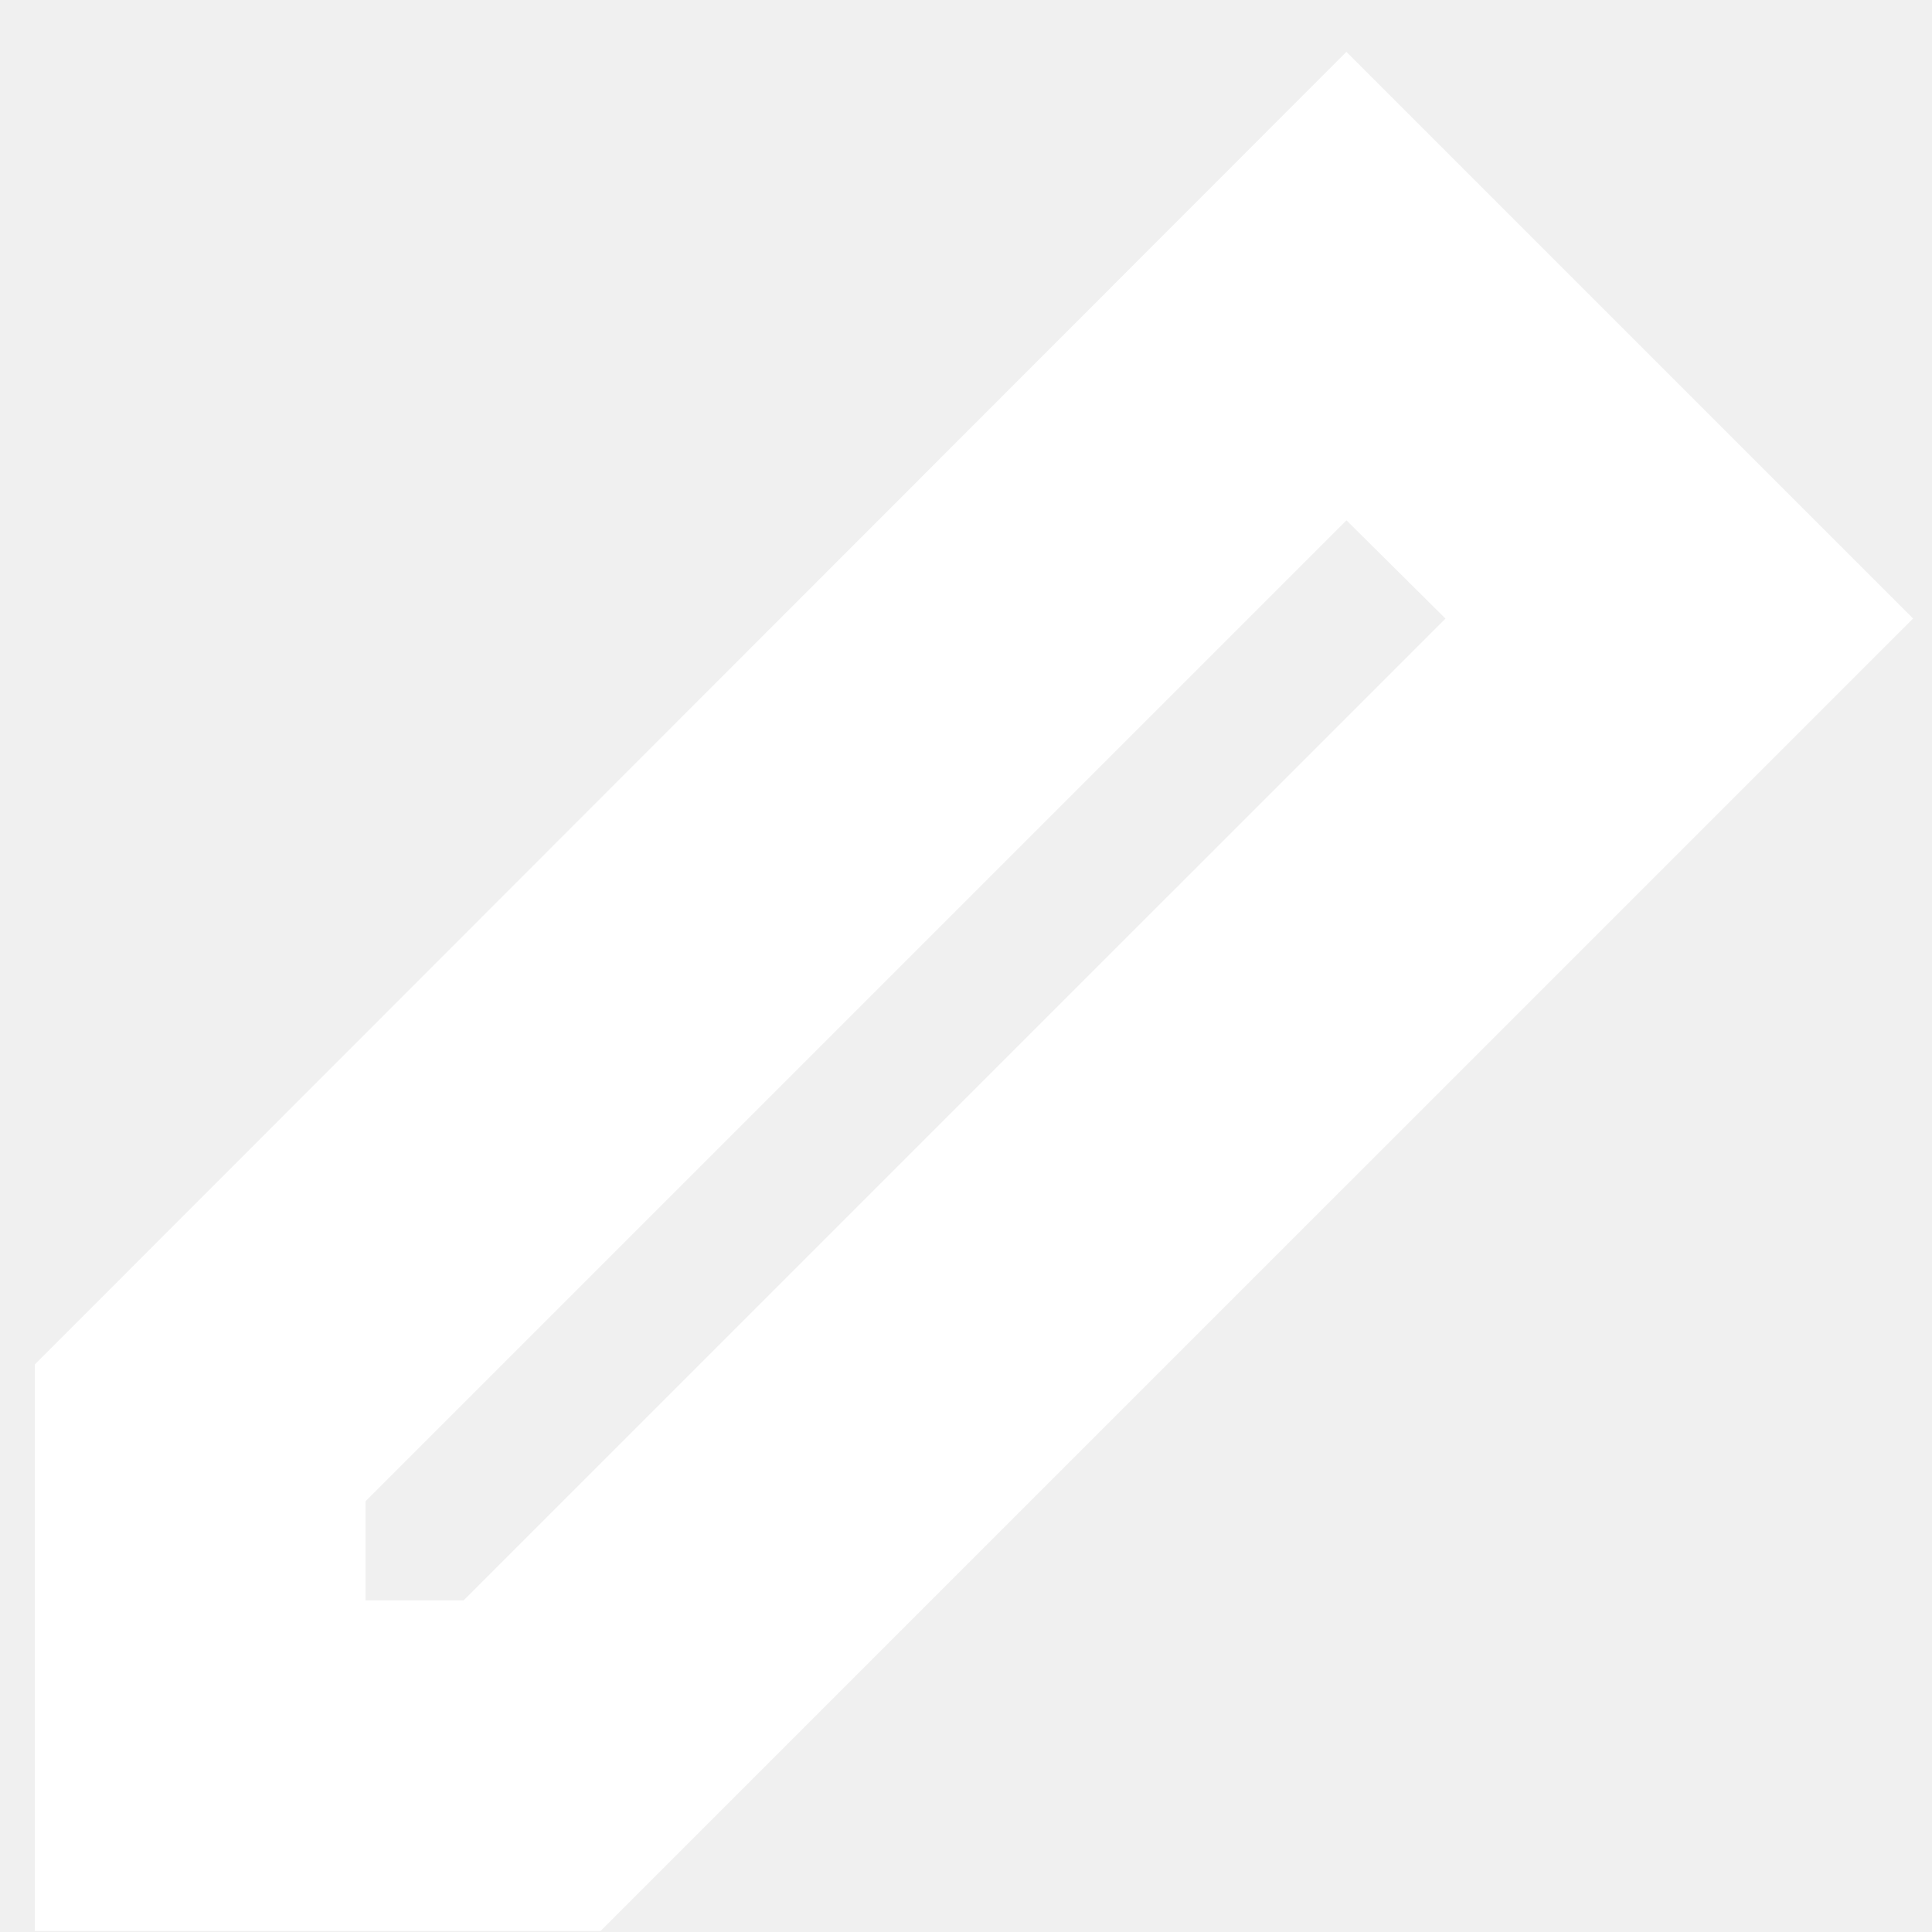
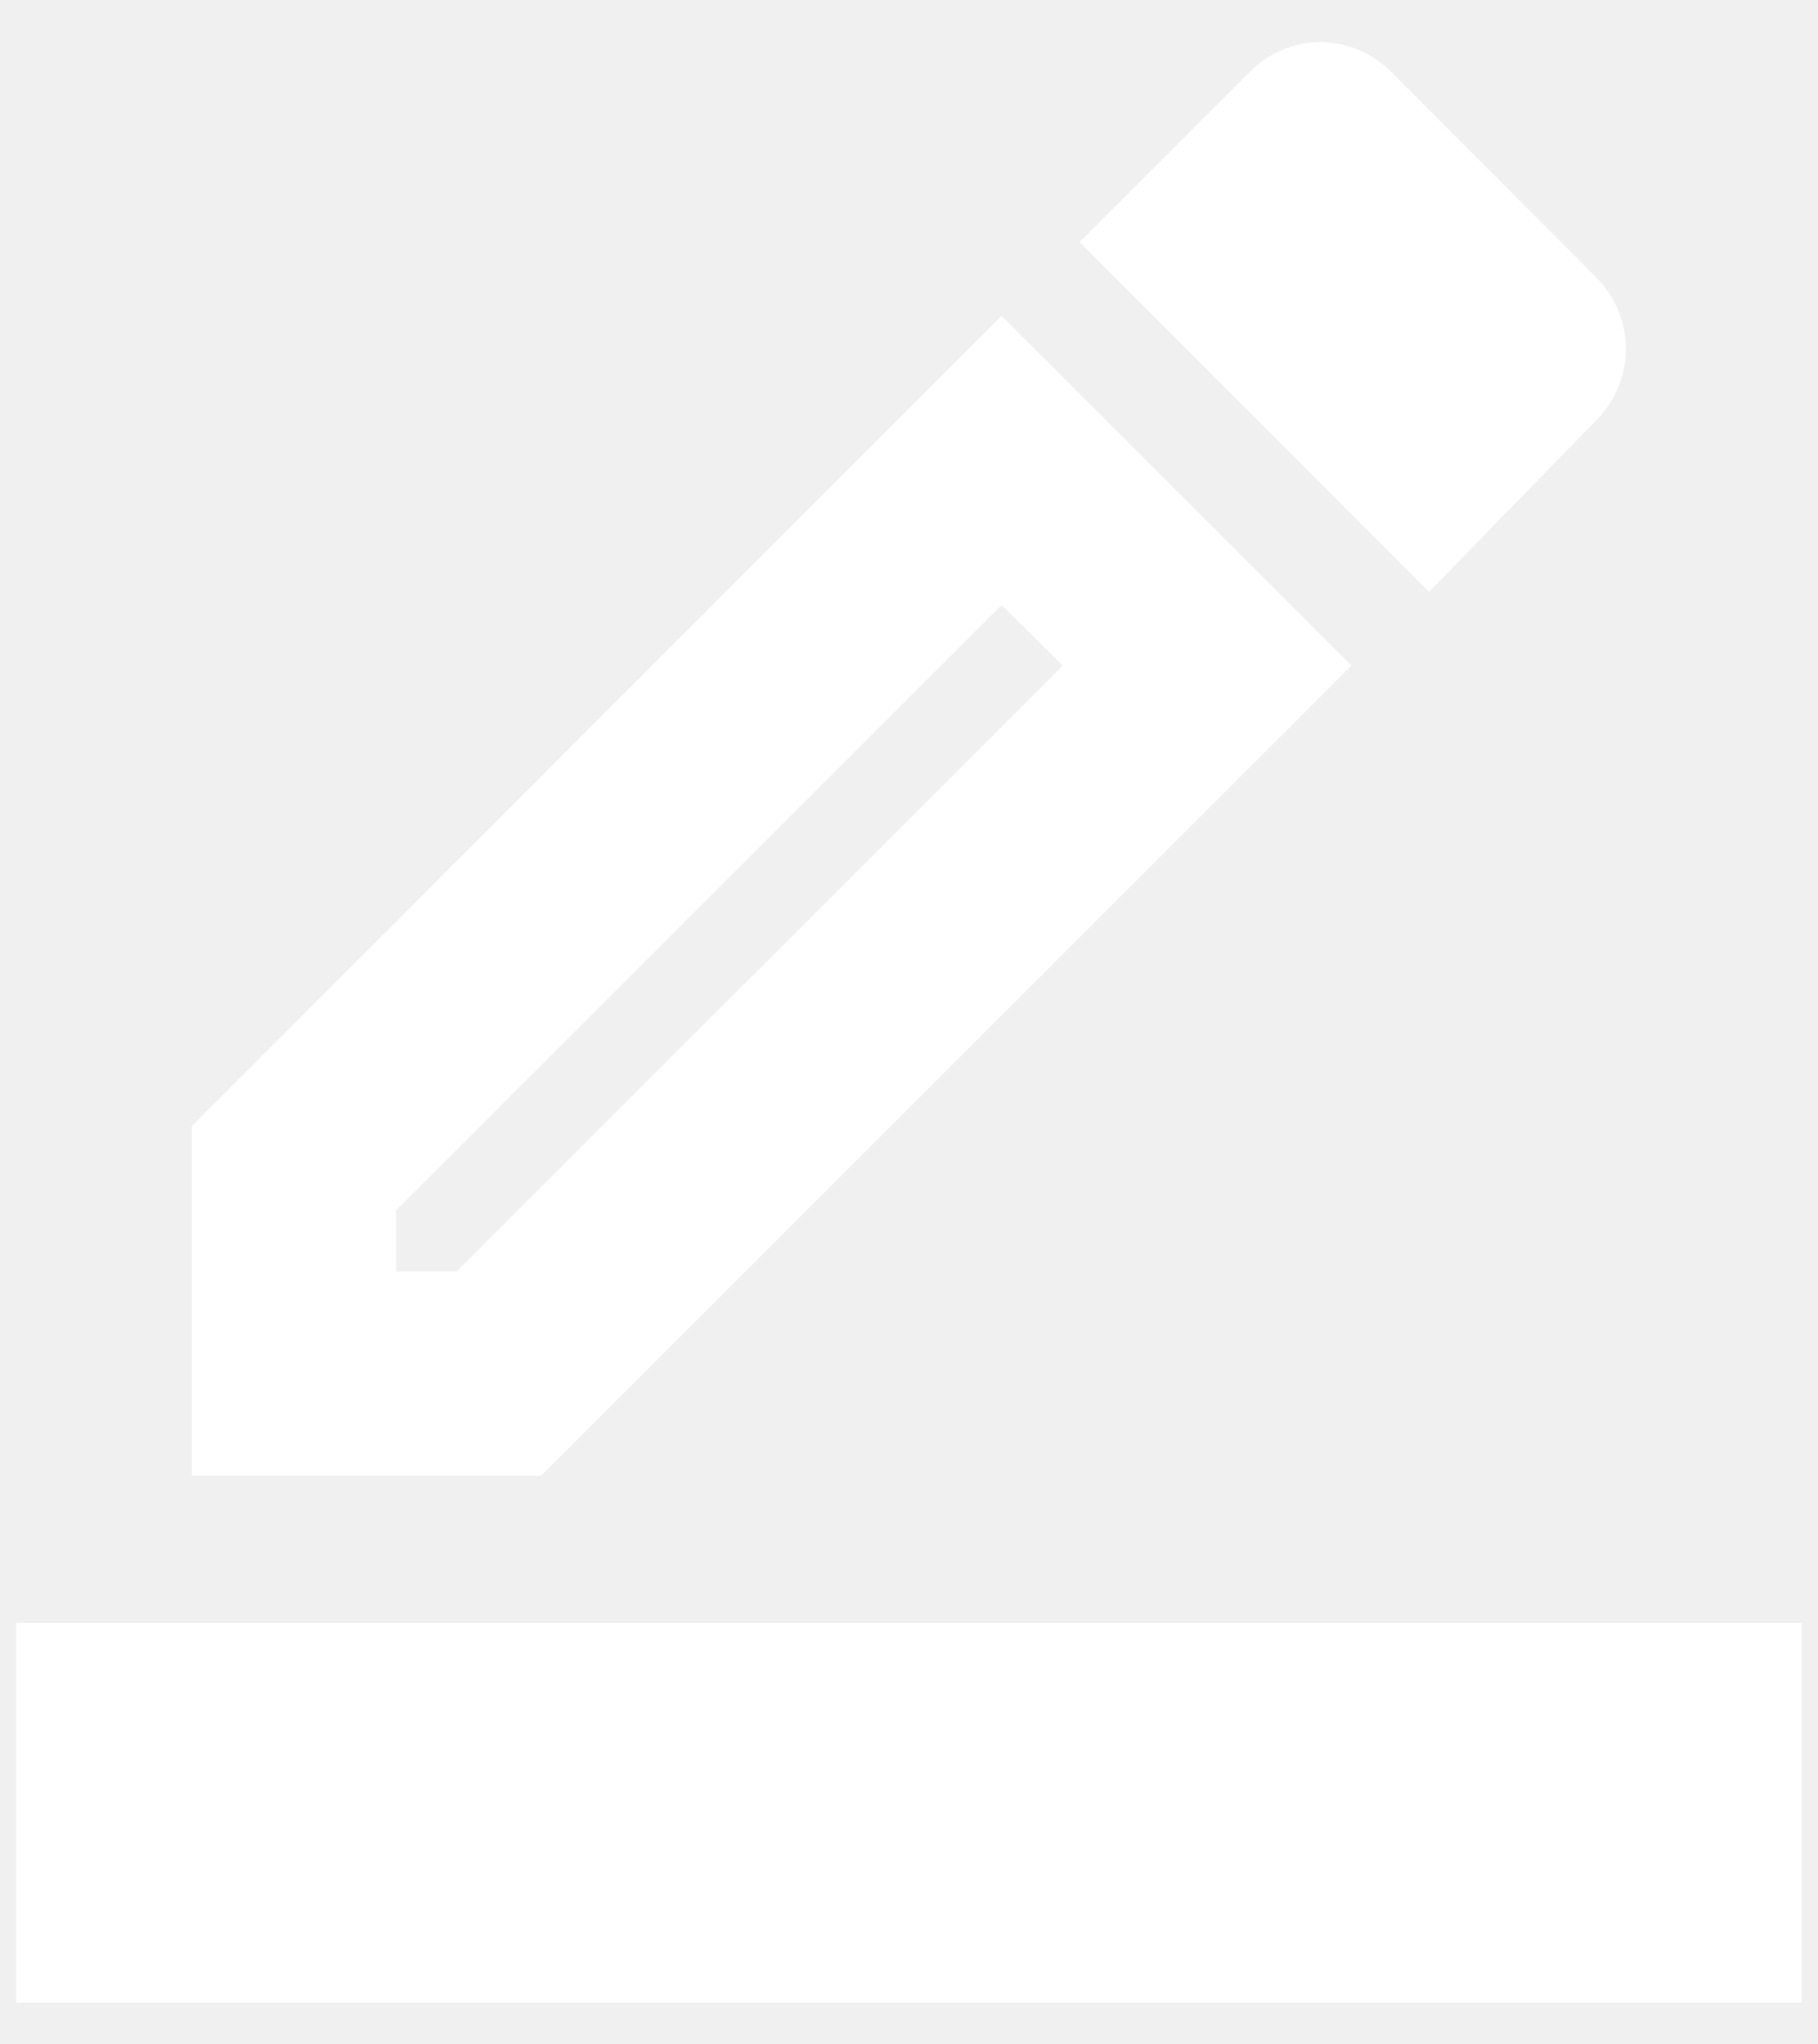
- <svg xmlns="http://www.w3.org/2000/svg" width="21" height="21" viewBox="0 0 21 21" fill="none">
-   <path d="M20.441 6.723L14.635 0.917L0.629 14.934V20.739H6.424L20.441 6.723ZM3.723 17.646V16.215L14.635 5.303L16.066 6.723L5.142 17.646H3.723Z" fill="white" stroke="white" stroke-width="0.5" stroke-miterlimit="10" />
+ <svg xmlns="http://www.w3.org/2000/svg" width="32" height="36" viewBox="0 0 32 36" fill="none">
+   <g clip-path="url(#clip0_1_34)">
+     <path d="M23.441 11.723L17.635 5.917L3.629 19.934V25.739H9.424L23.441 11.723ZM6.723 22.646V21.215L17.635 10.303L19.066 11.723L8.142 22.646H6.723Z" fill="white" stroke="white" stroke-width="0.5" stroke-miterlimit="10" />
+     <path d="M27.924 7.23C28.068 7.088 28.182 6.919 28.26 6.733C28.338 6.546 28.378 6.346 28.378 6.144C28.378 5.942 28.338 5.742 28.26 5.556C28.182 5.369 28.068 5.2 27.924 5.058L24.311 1.435C24.028 1.156 23.649 0.997 23.252 0.99C22.854 0.992 22.473 1.152 22.192 1.435L19.363 4.264L25.159 10.07L27.924 7.23Z" fill="white" stroke="white" stroke-width="0.5" stroke-miterlimit="10" />
+     <path d="M31.472 28.833H0.535V35.021H31.472V28.833Z" fill="white" stroke="white" stroke-width="0.5" stroke-miterlimit="10" />
+   </g>
+   <defs>
+     <clipPath id="clip0_1_34">
+       <rect width="32" height="36" fill="white" />
+     </clipPath>
+   </defs>
</svg>
